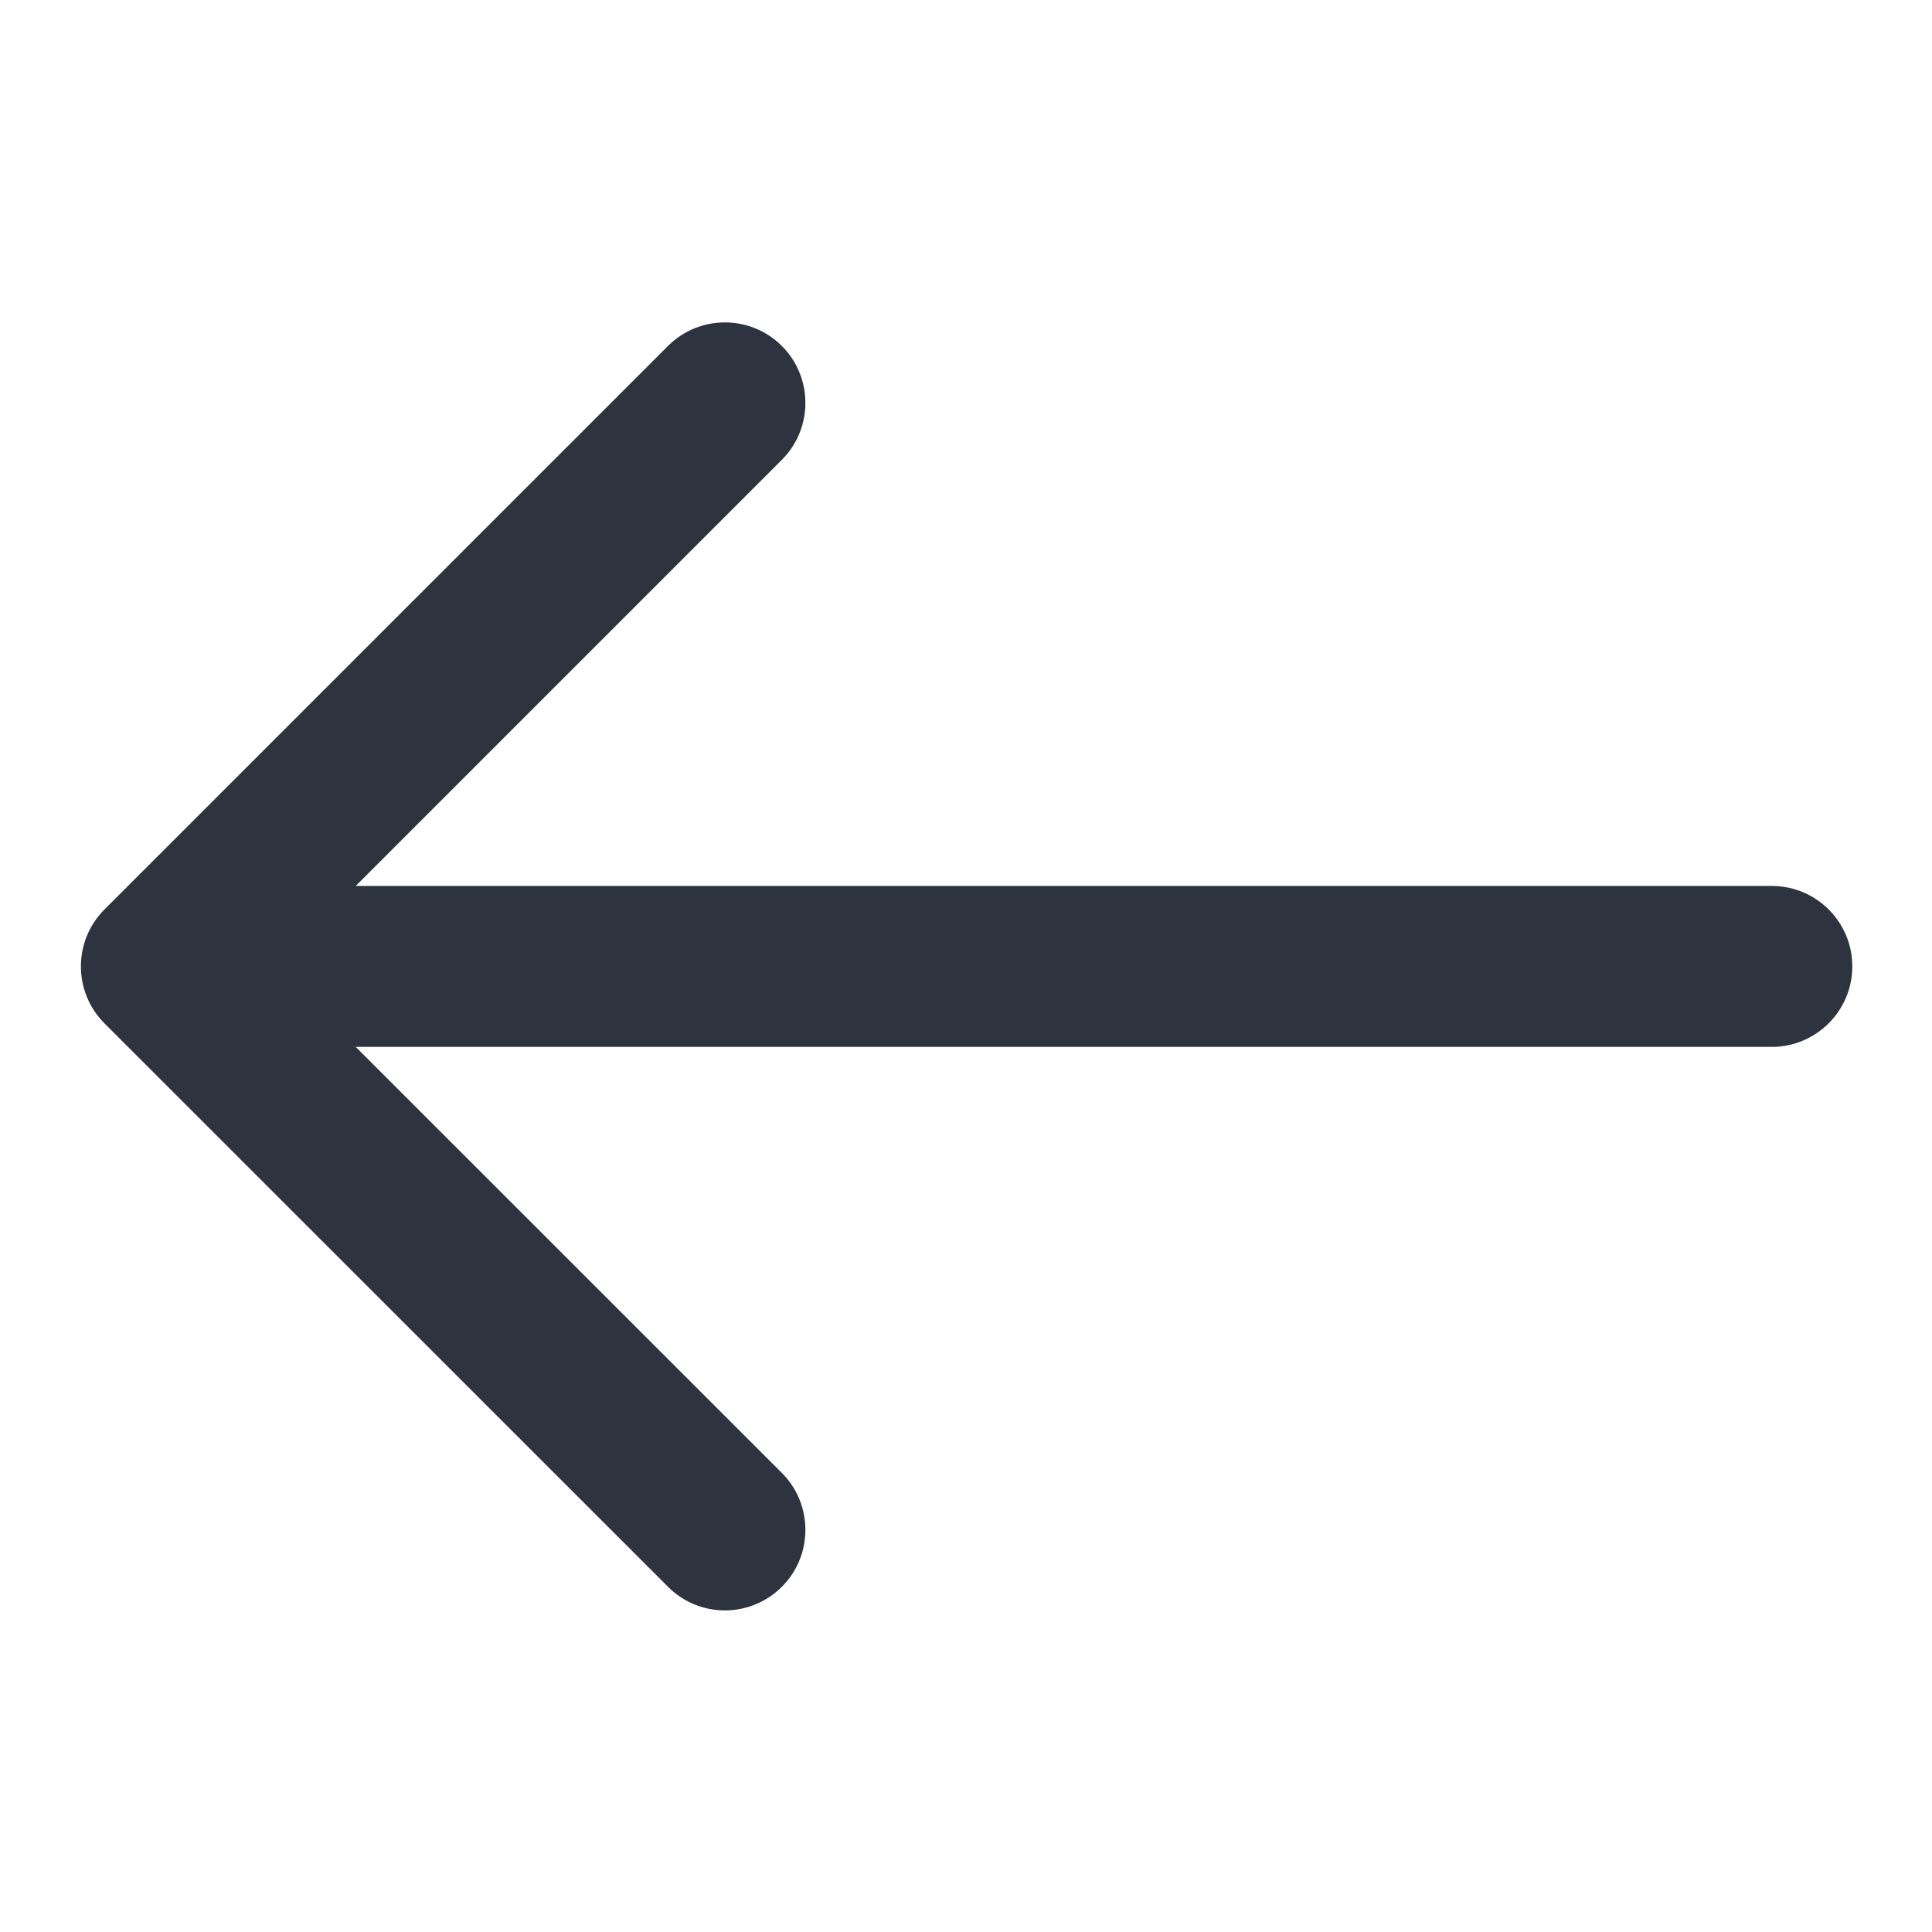
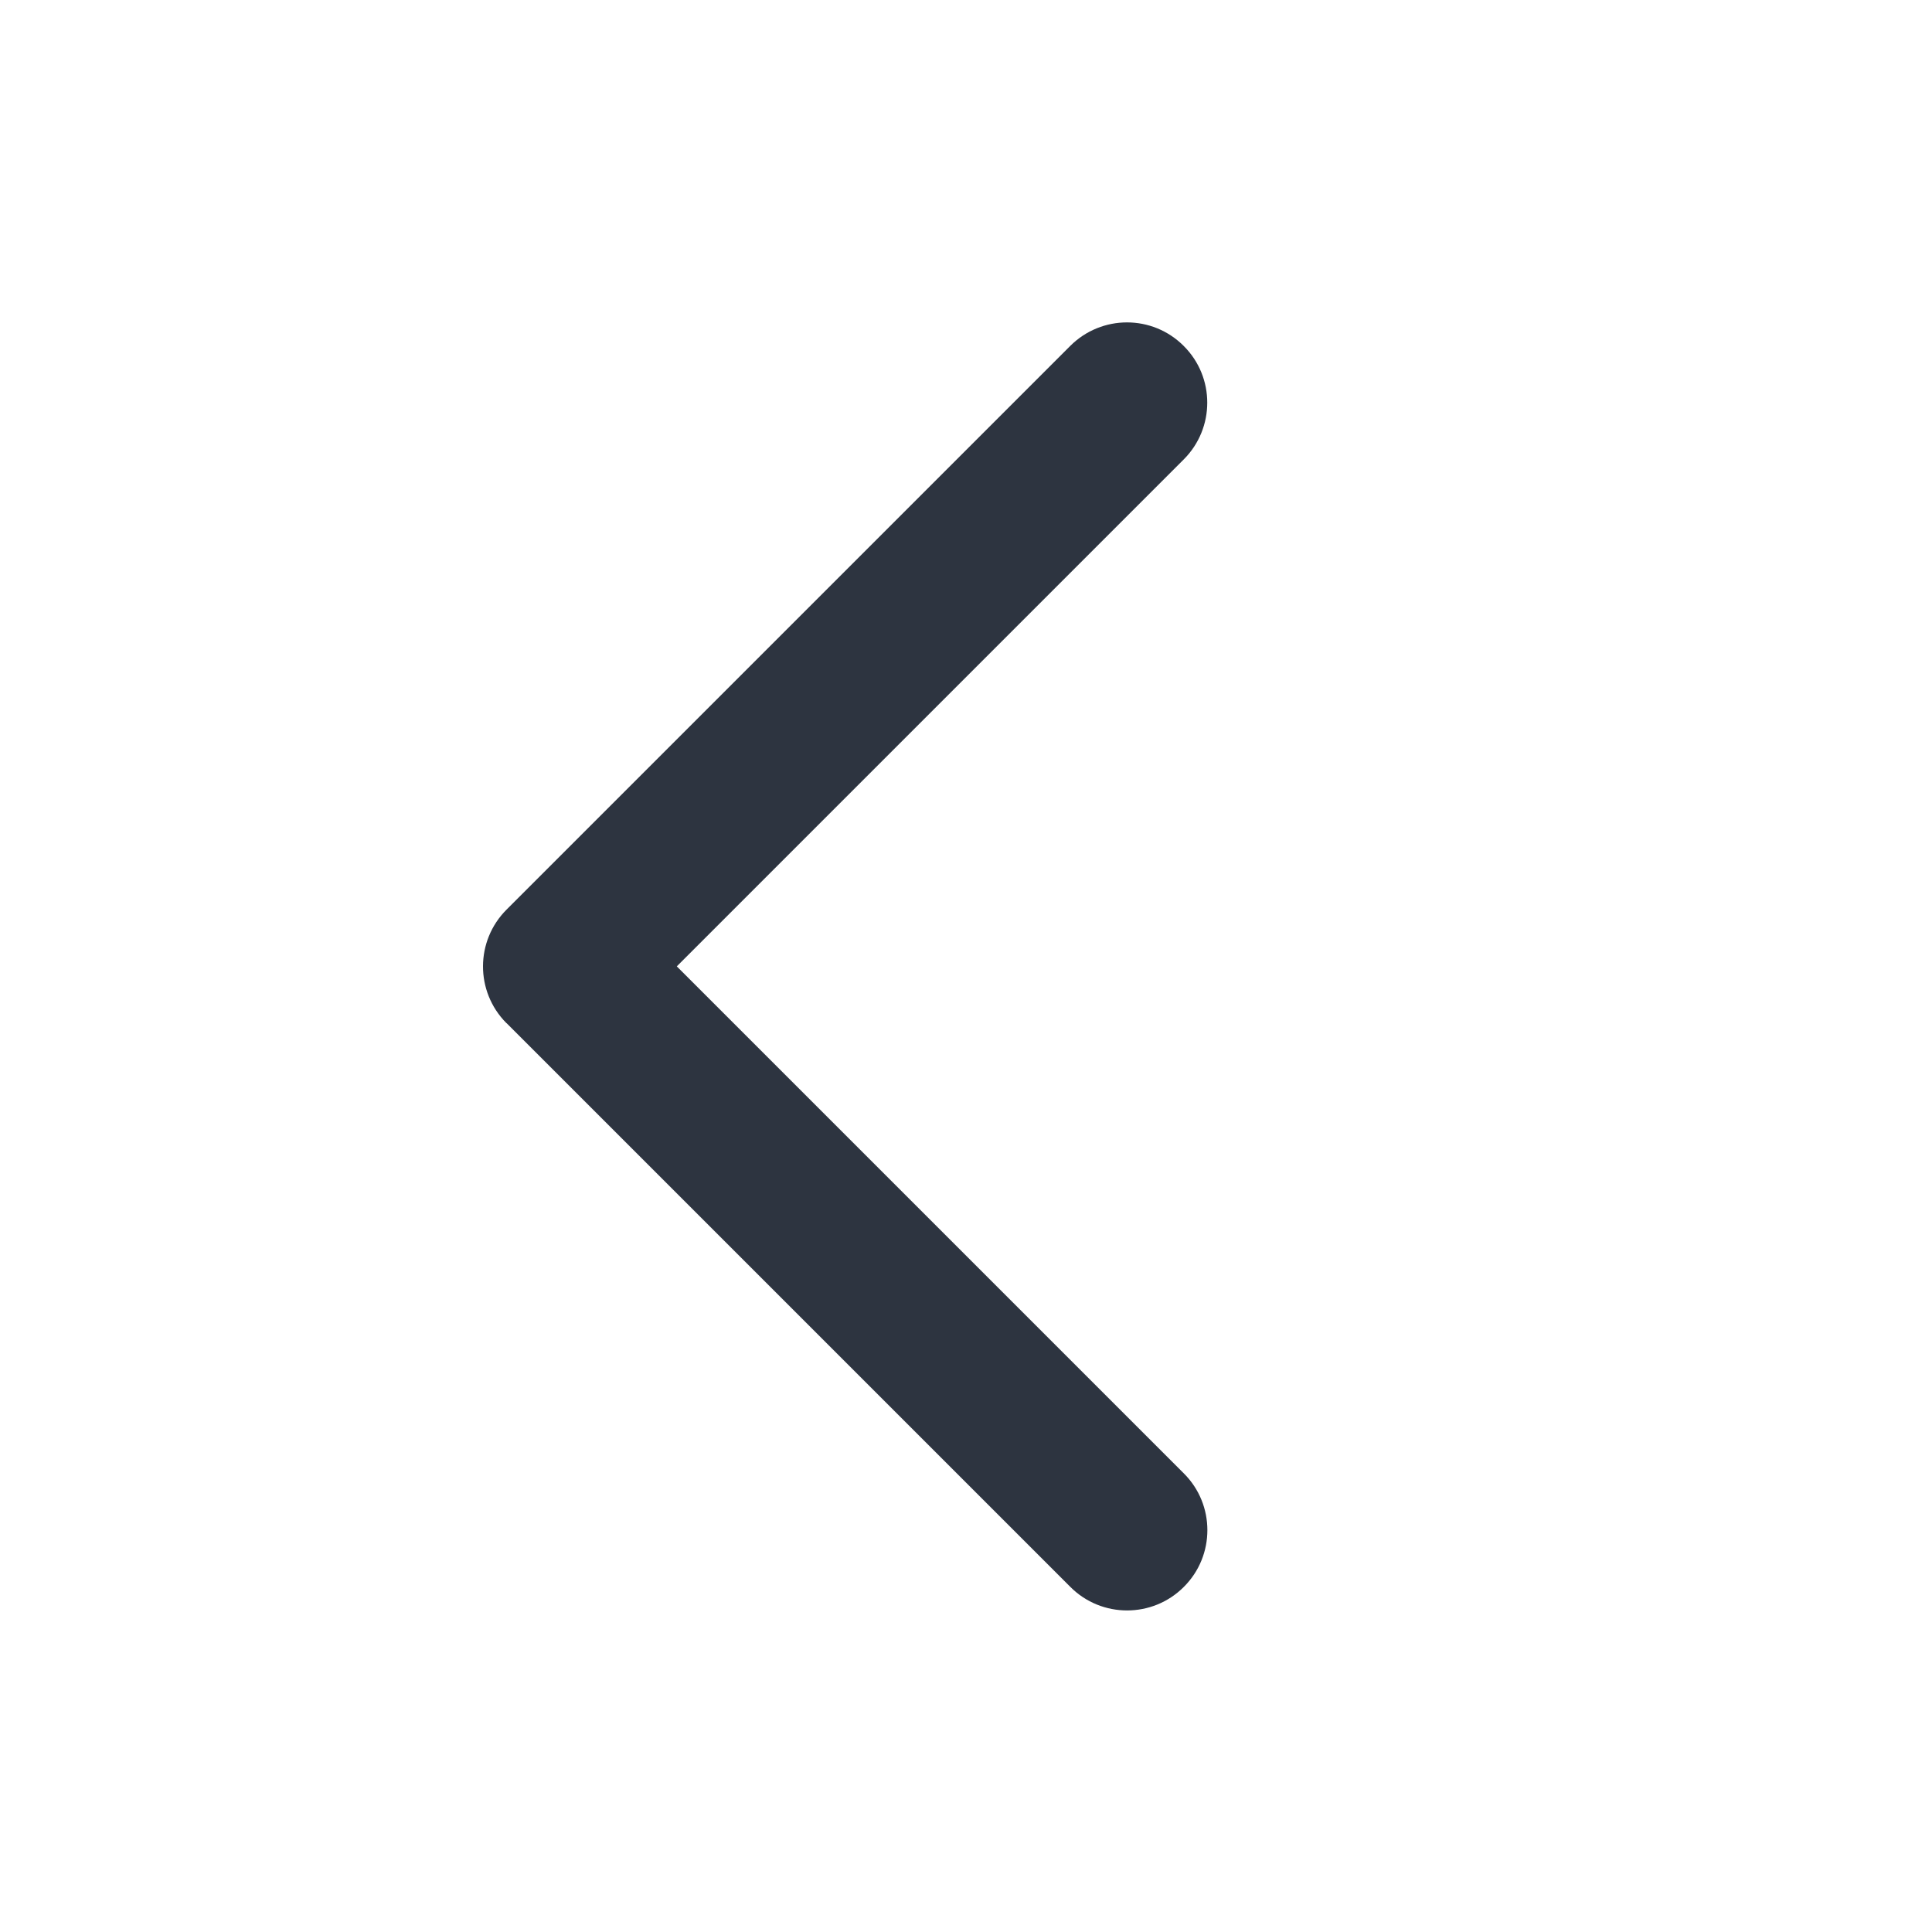
<svg xmlns="http://www.w3.org/2000/svg" width="16" height="16" viewBox="0 0 16 16" fill="none">
-   <path fill-rule="evenodd" clip-rule="evenodd" d="M6.475 3.808C6.735 3.548 6.735 3.126 6.475 2.865C6.214 2.605 5.792 2.605 5.532 2.865L0.865 7.532C0.605 7.792 0.605 8.214 0.865 8.475L5.532 13.141C5.792 13.402 6.214 13.402 6.475 13.141C6.735 12.881 6.735 12.459 6.475 12.198L2.946 8.67H14.673C15.041 8.67 15.34 8.371 15.34 8.003C15.34 7.635 15.041 7.337 14.673 7.337H2.946L6.475 3.808Z" fill="#2D3440" />
+   <path fill-rule="evenodd" clip-rule="evenodd" d="M9.803 3.805C10.063 3.545 10.063 3.124 9.803 2.865C9.544 2.605 9.123 2.605 8.863 2.865L4.195 7.533C3.936 7.792 3.935 8.211 4.192 8.471C4.193 8.472 4.195 8.473 4.196 8.474L8.864 13.142C9.123 13.402 9.545 13.402 9.804 13.142C10.064 12.883 10.064 12.461 9.804 12.202L5.605 8.003L9.803 3.805Z" fill="#2D3440" />
</svg>
